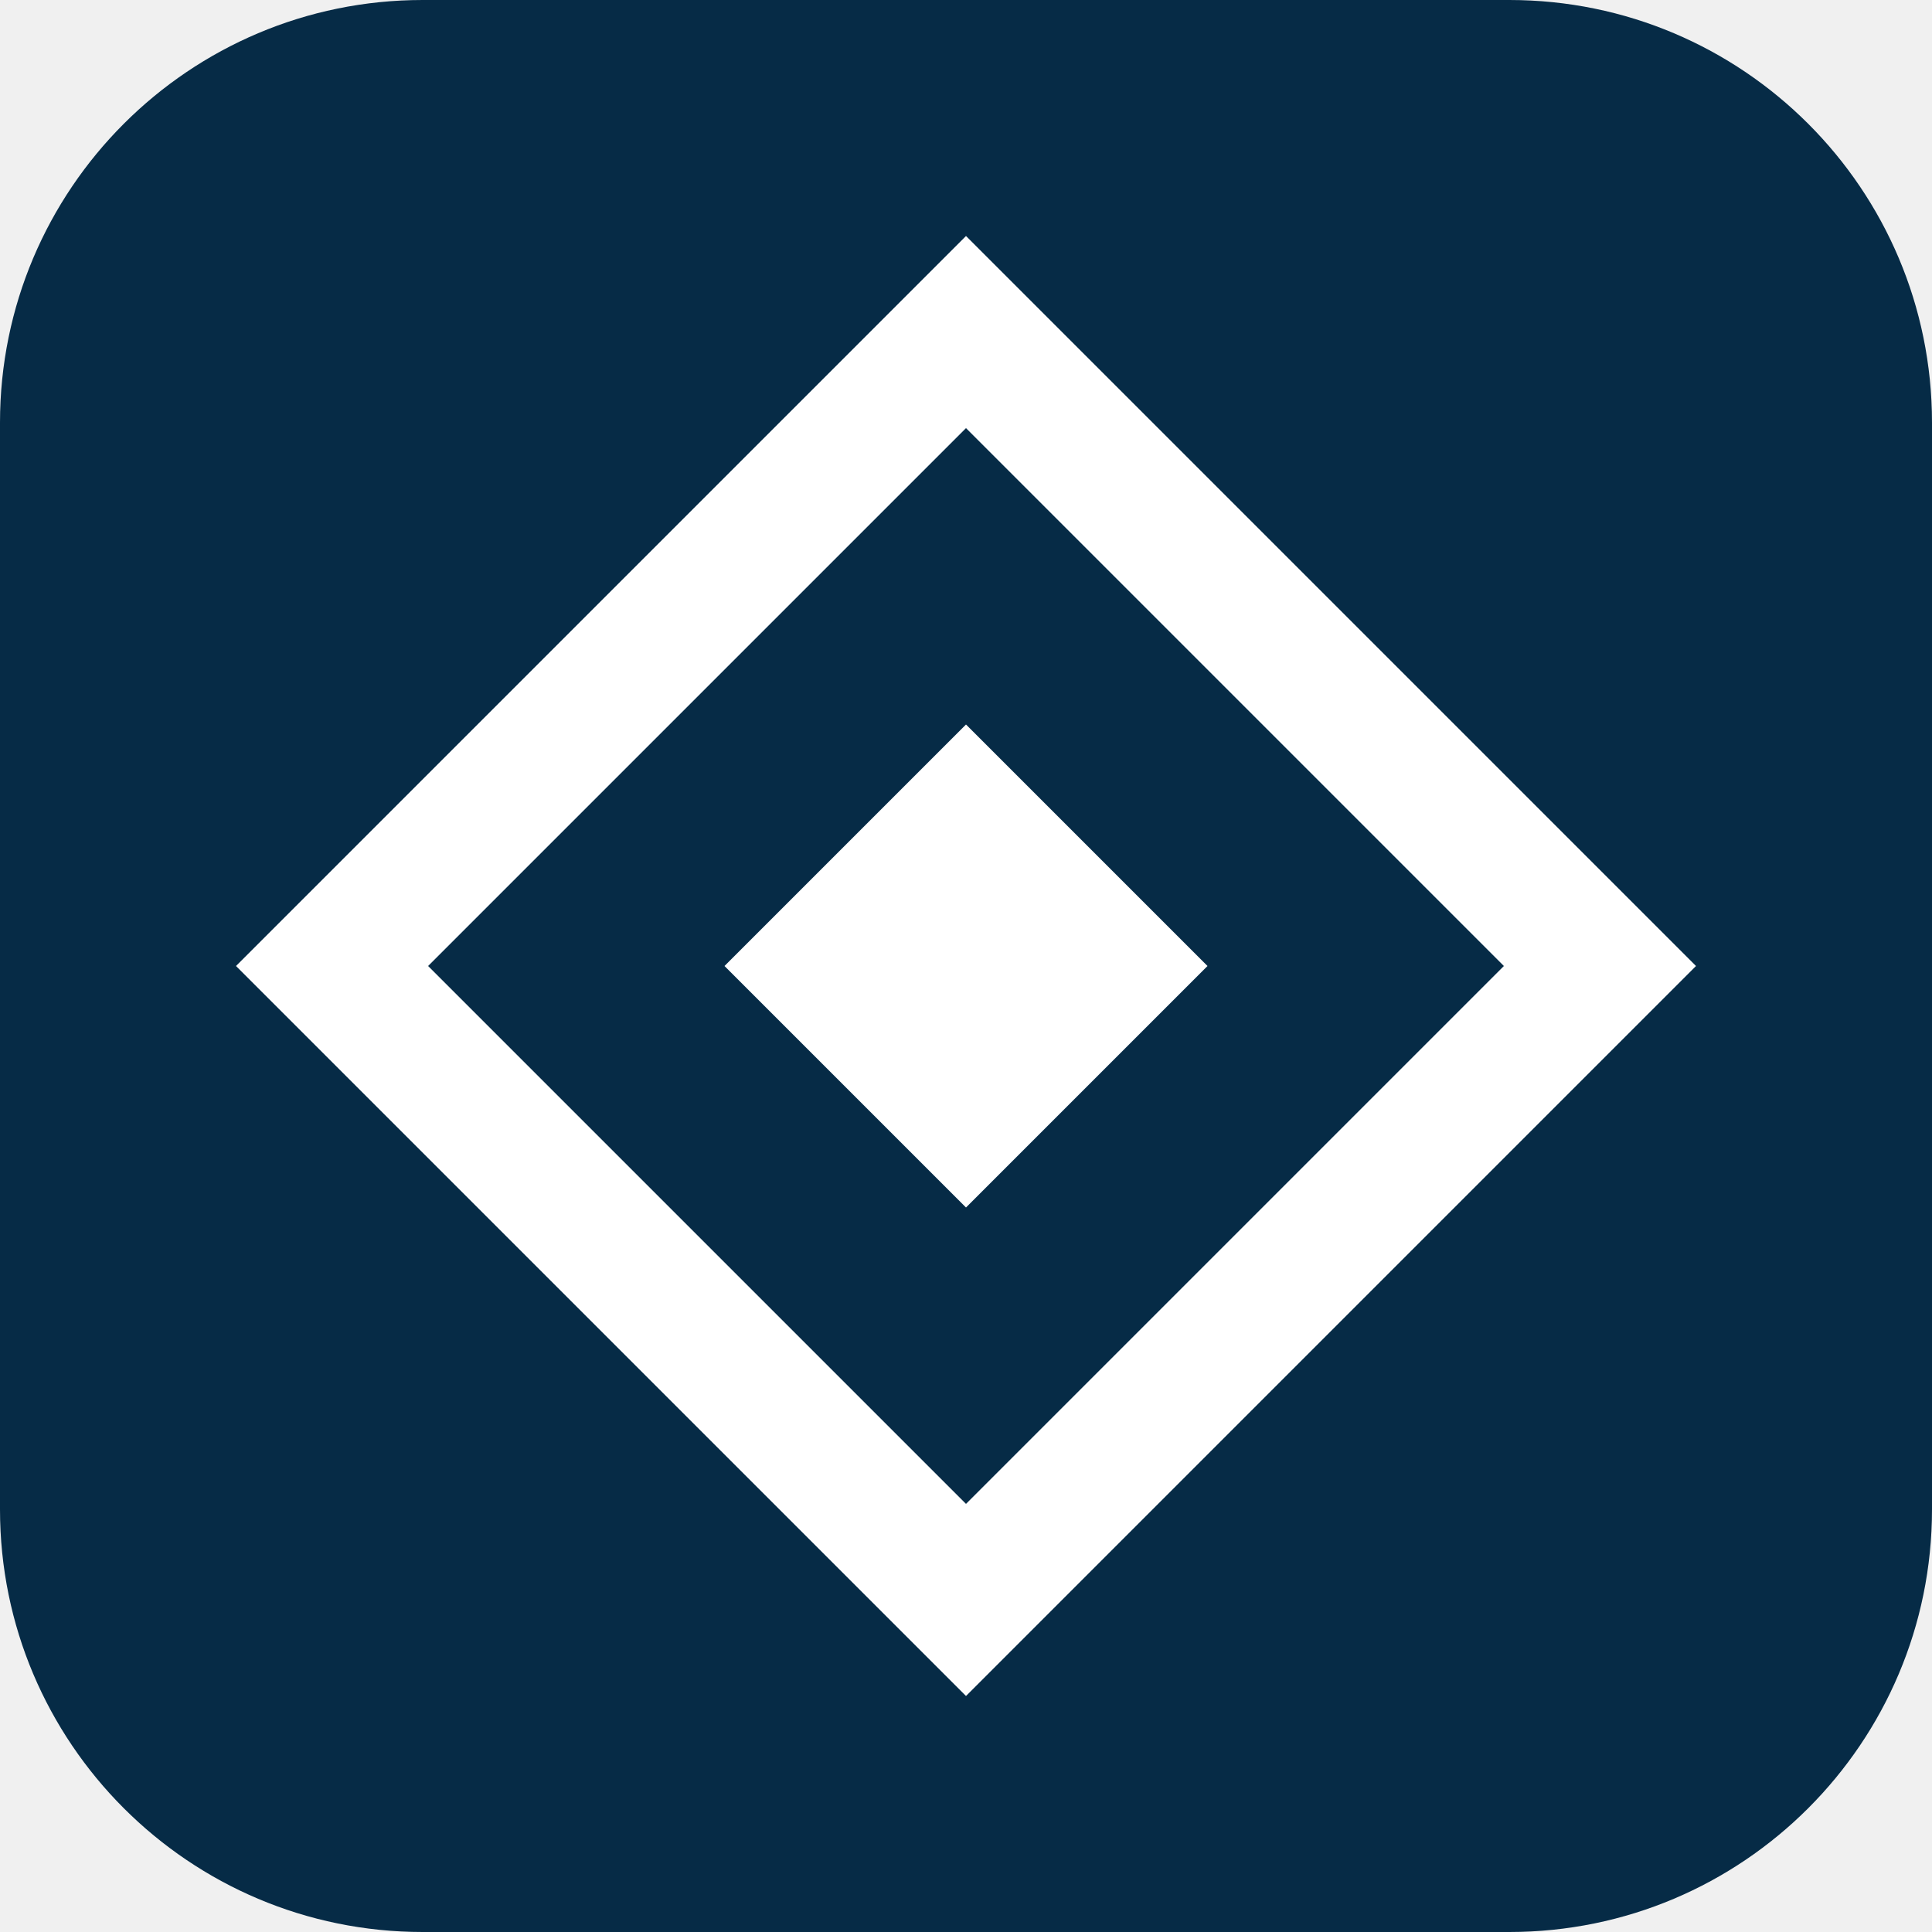
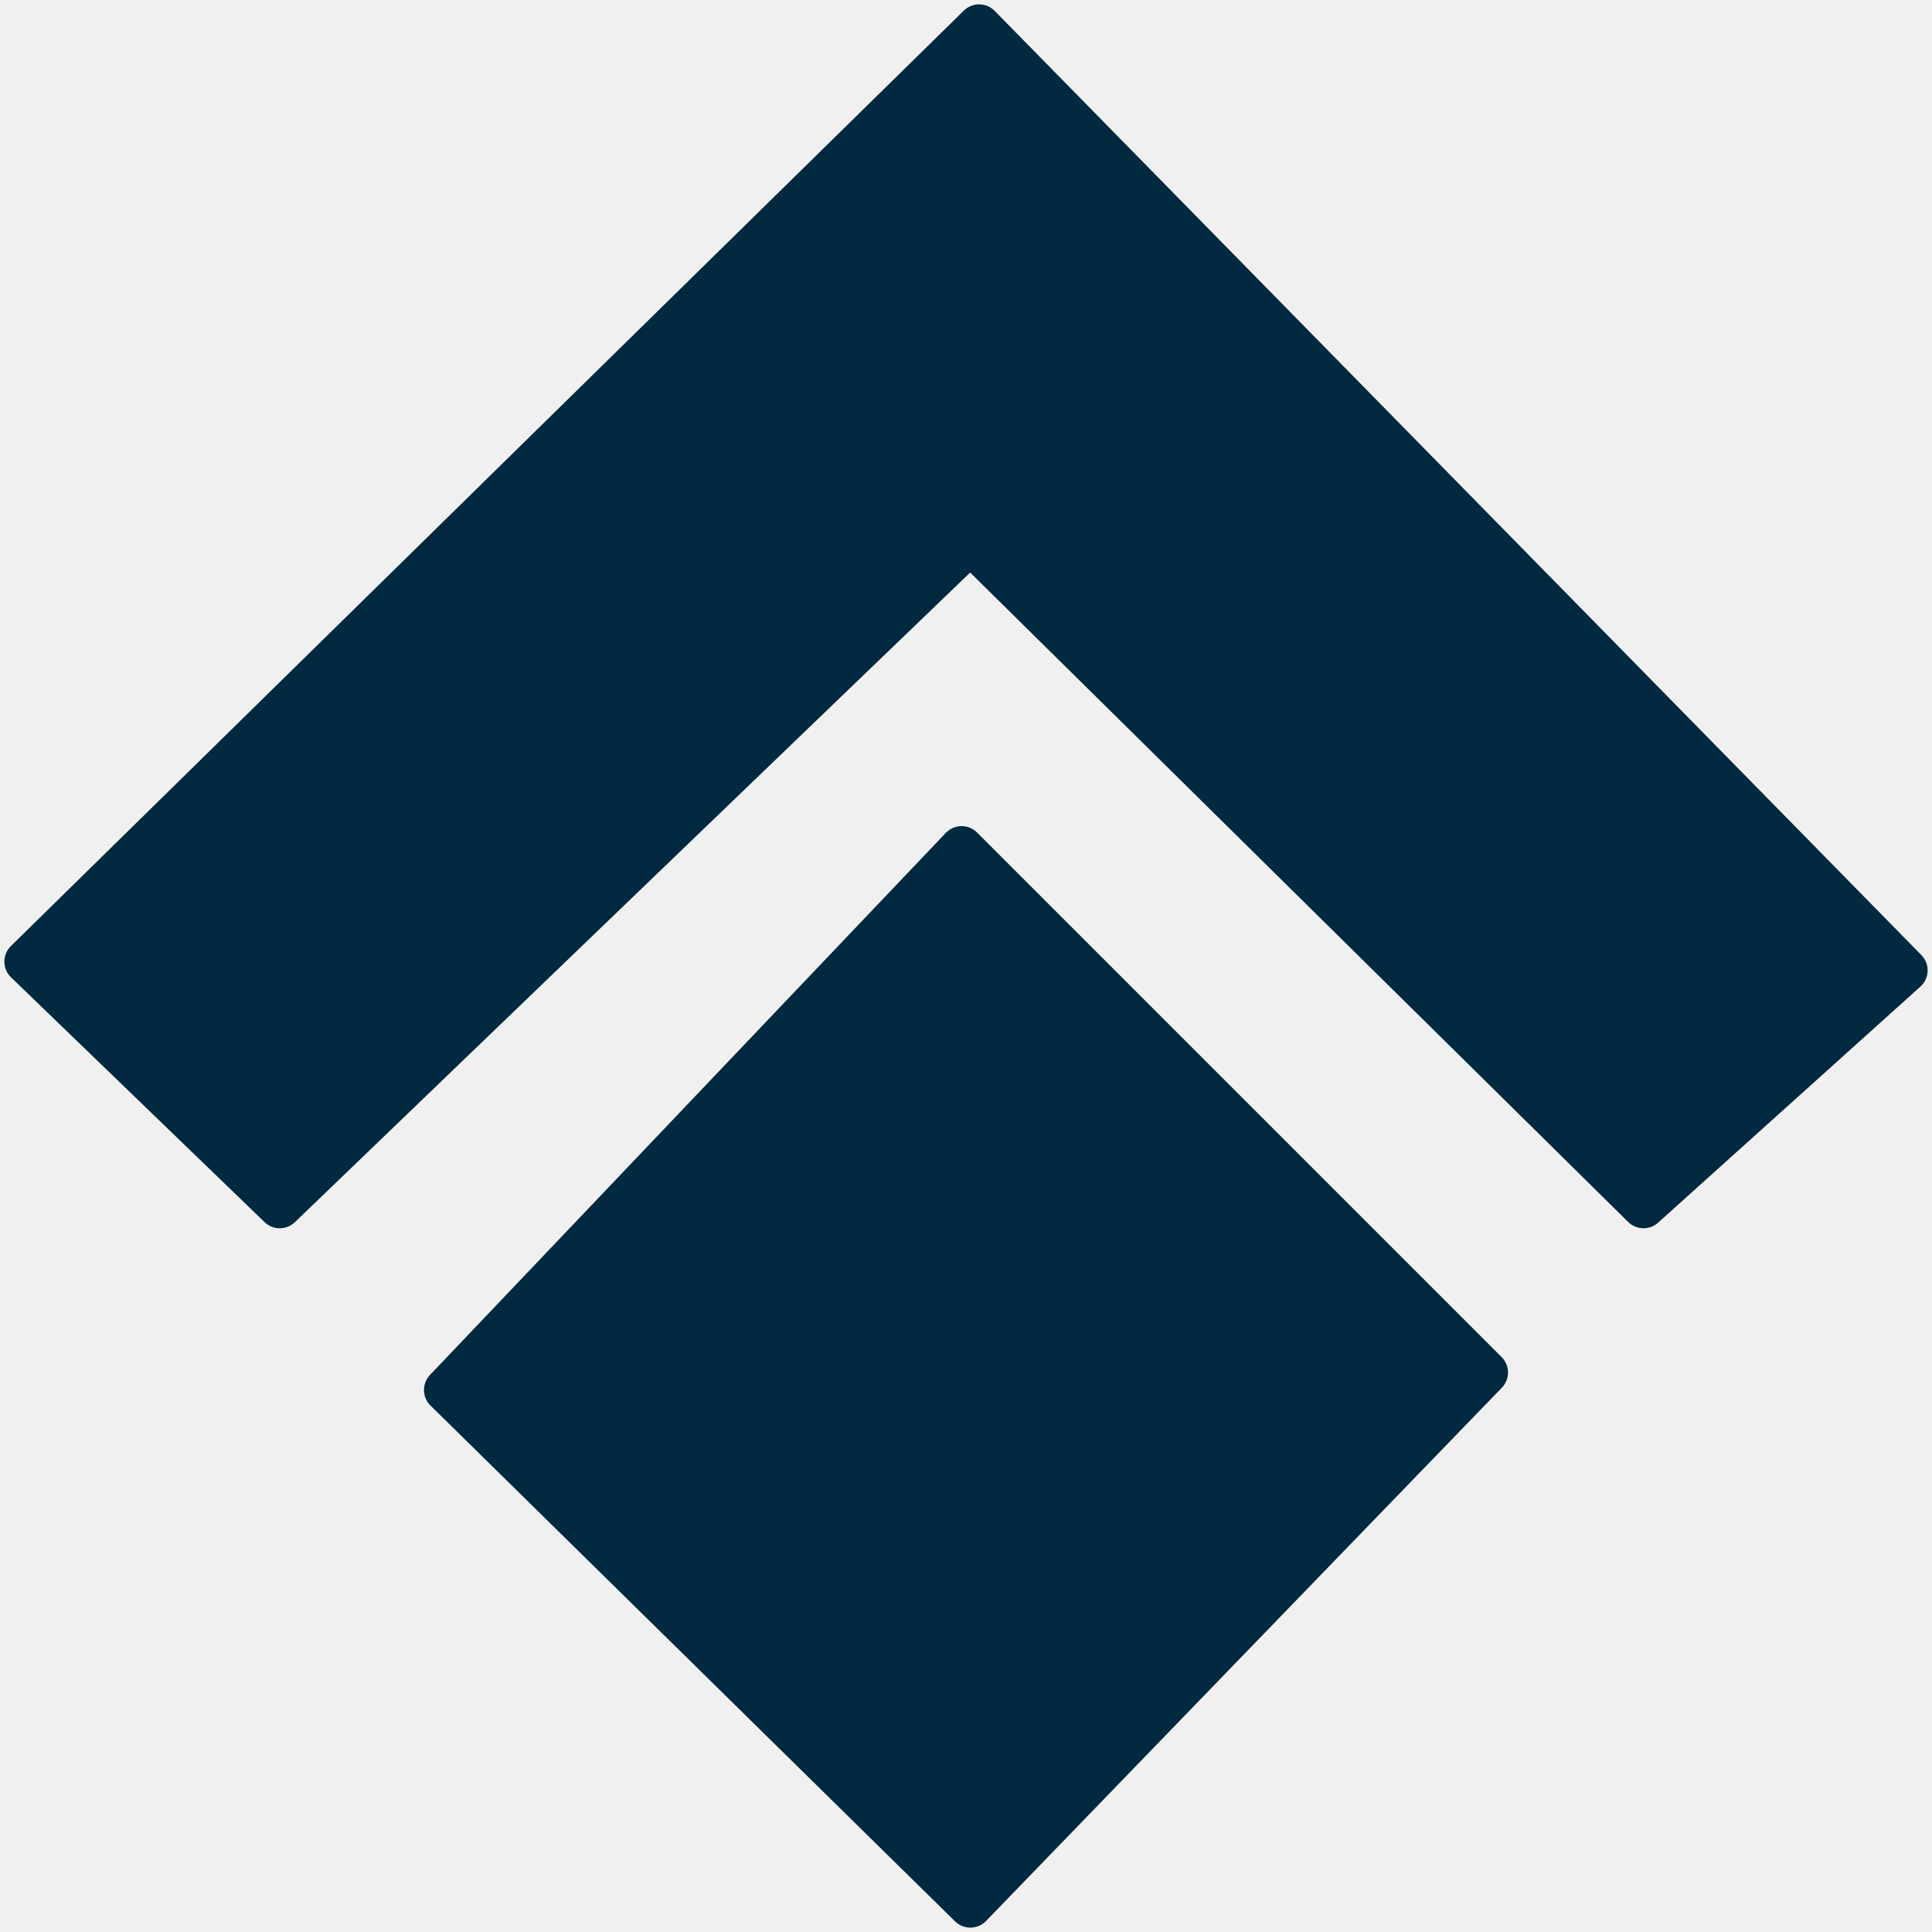
- <svg xmlns="http://www.w3.org/2000/svg" viewBox="0 0 64 64">
-   <rect width="64" height="64" rx="14" fill="#062b46" />
-   <polygon points="32,11 53,32 32,53 11,32" fill="none" stroke="#ffffff" stroke-width="4.5" stroke-linejoin="miter" />
-   <polygon points="32,24 40,32 32,40 24,32" fill="#ffffff" />
+ <svg xmlns="http://www.w3.org/2000/svg" viewBox="-3 -3 221 221" role="img" aria-label="VART Soluções">
+   <g fill="#01293f" stroke="#01293f" stroke-width="5" stroke-linejoin="round">
+     <path d="M0 107 L29 135 L108 59 L185 135 L215 108 L109 0 Z" />
+     <path d="M107 94 L48 156 L108 215 L167 154 Z" />
+   </g>
</svg>
